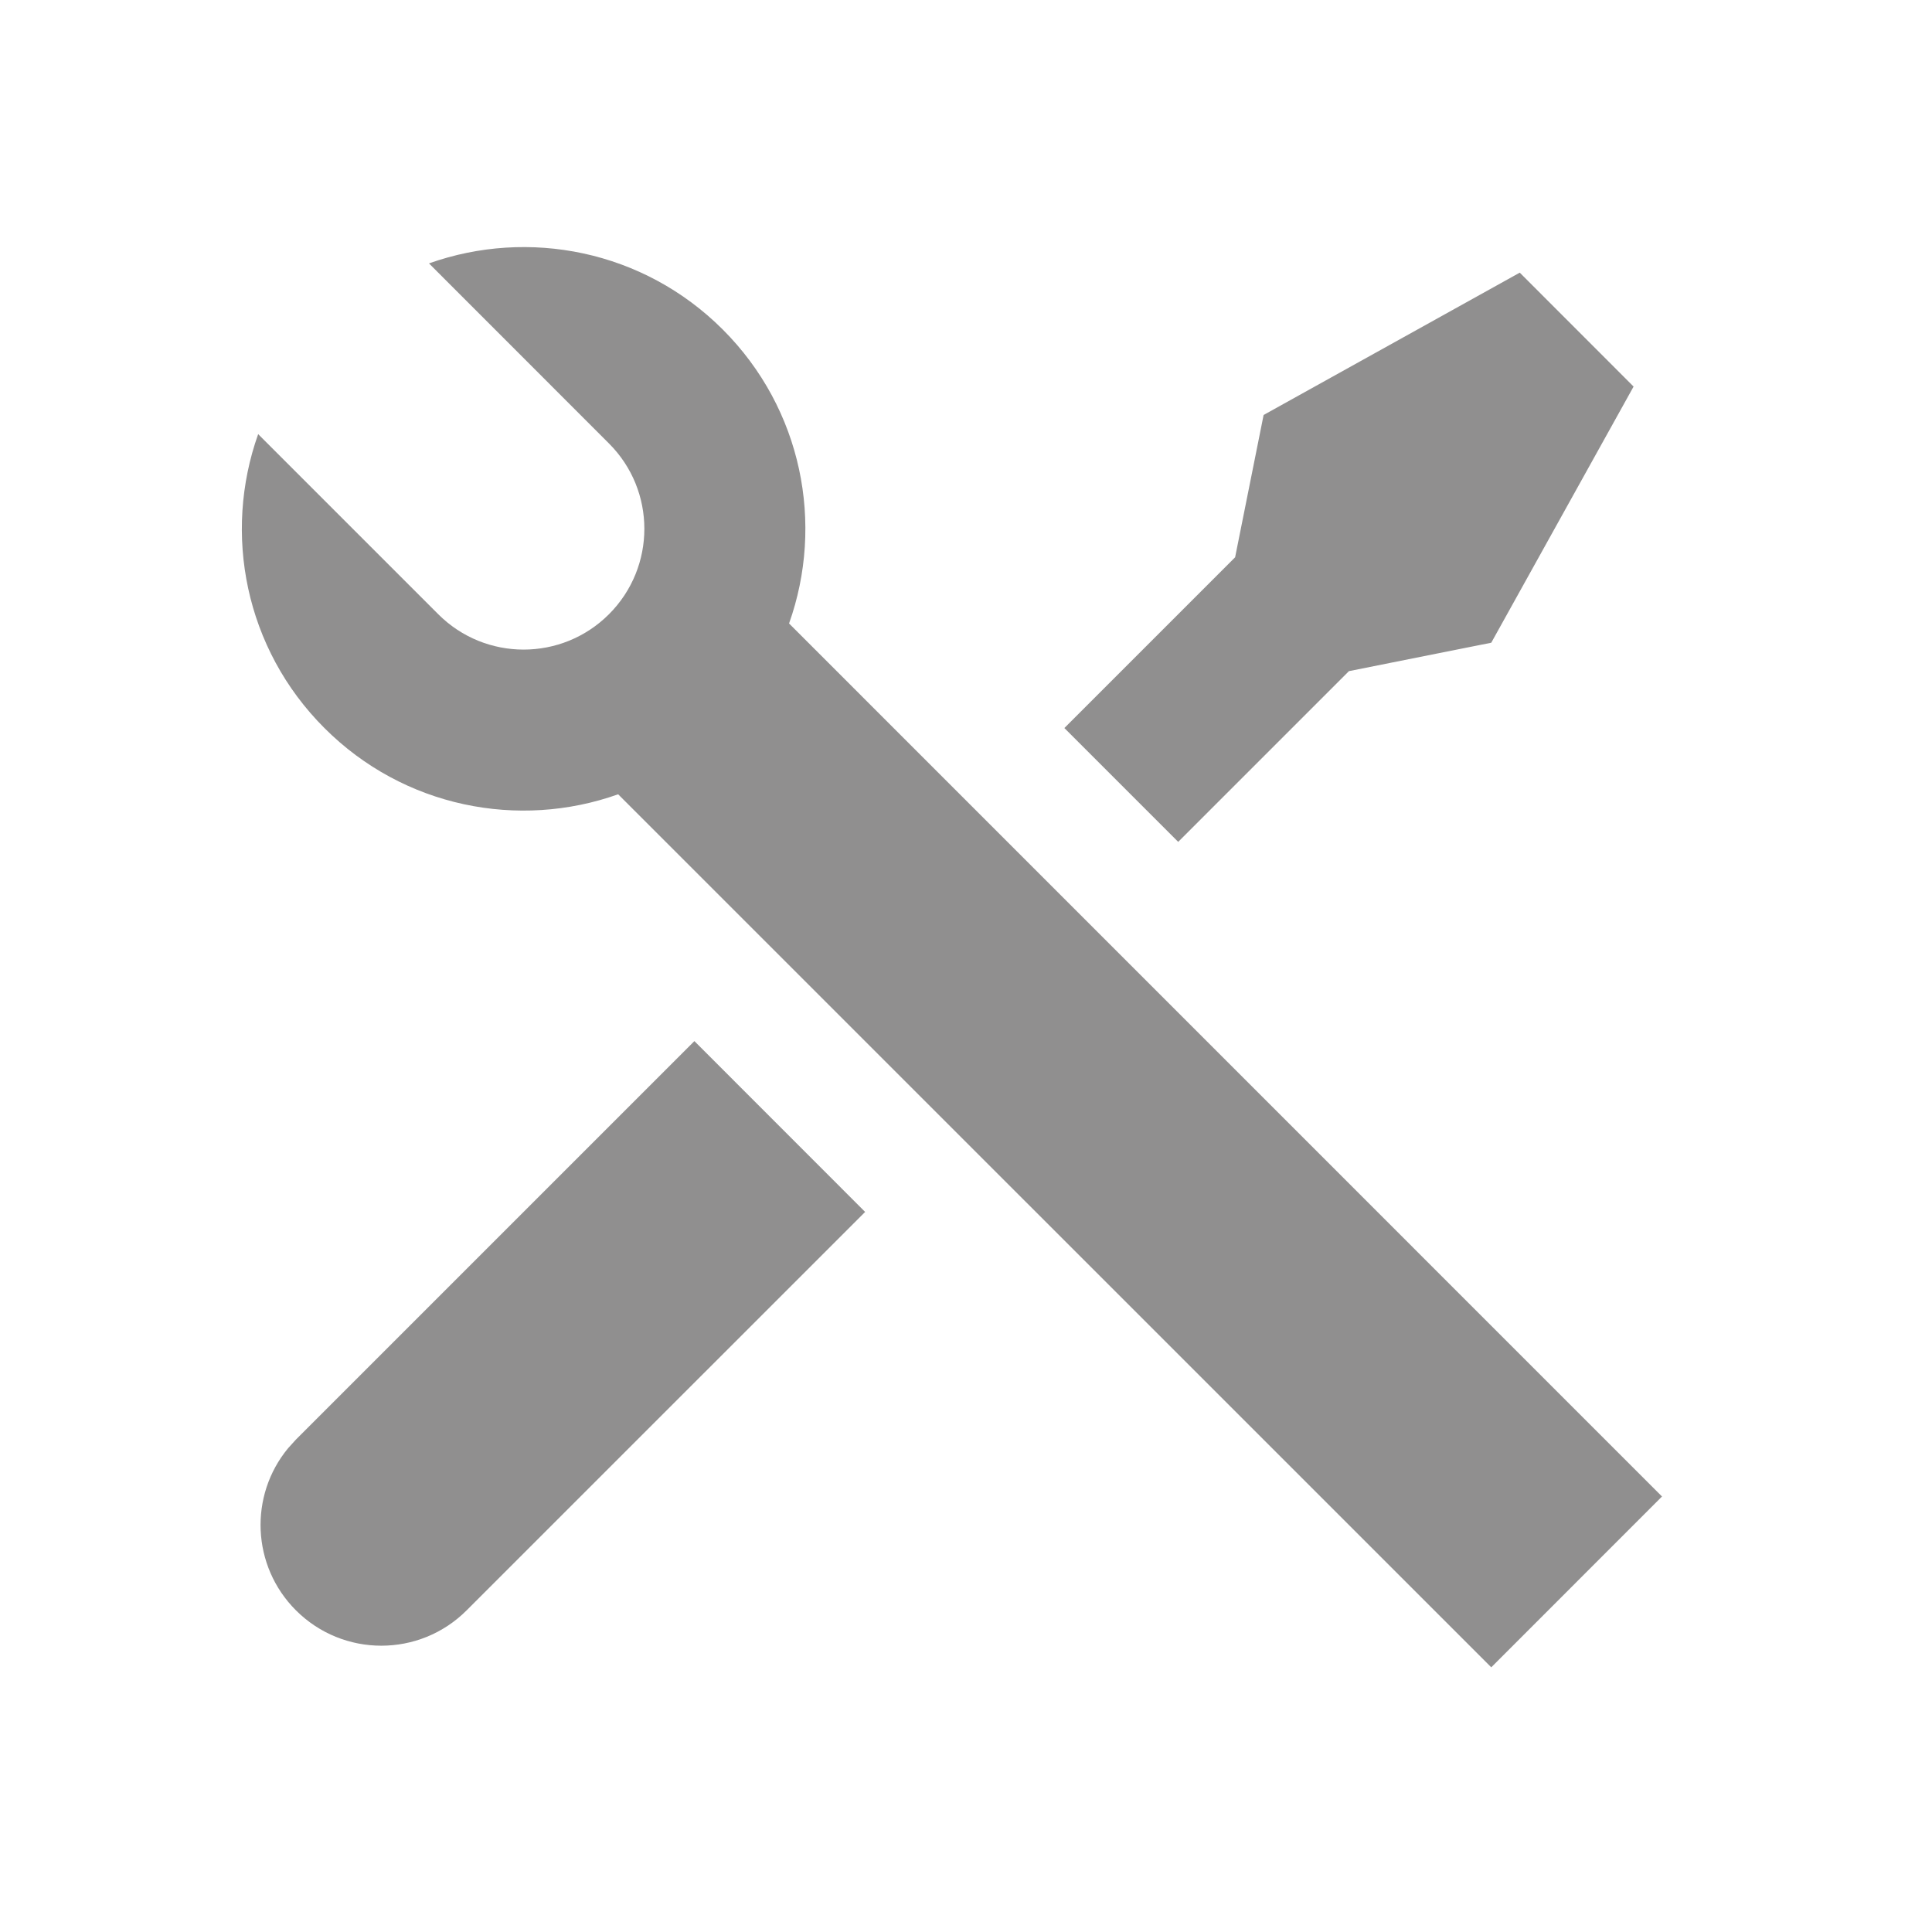
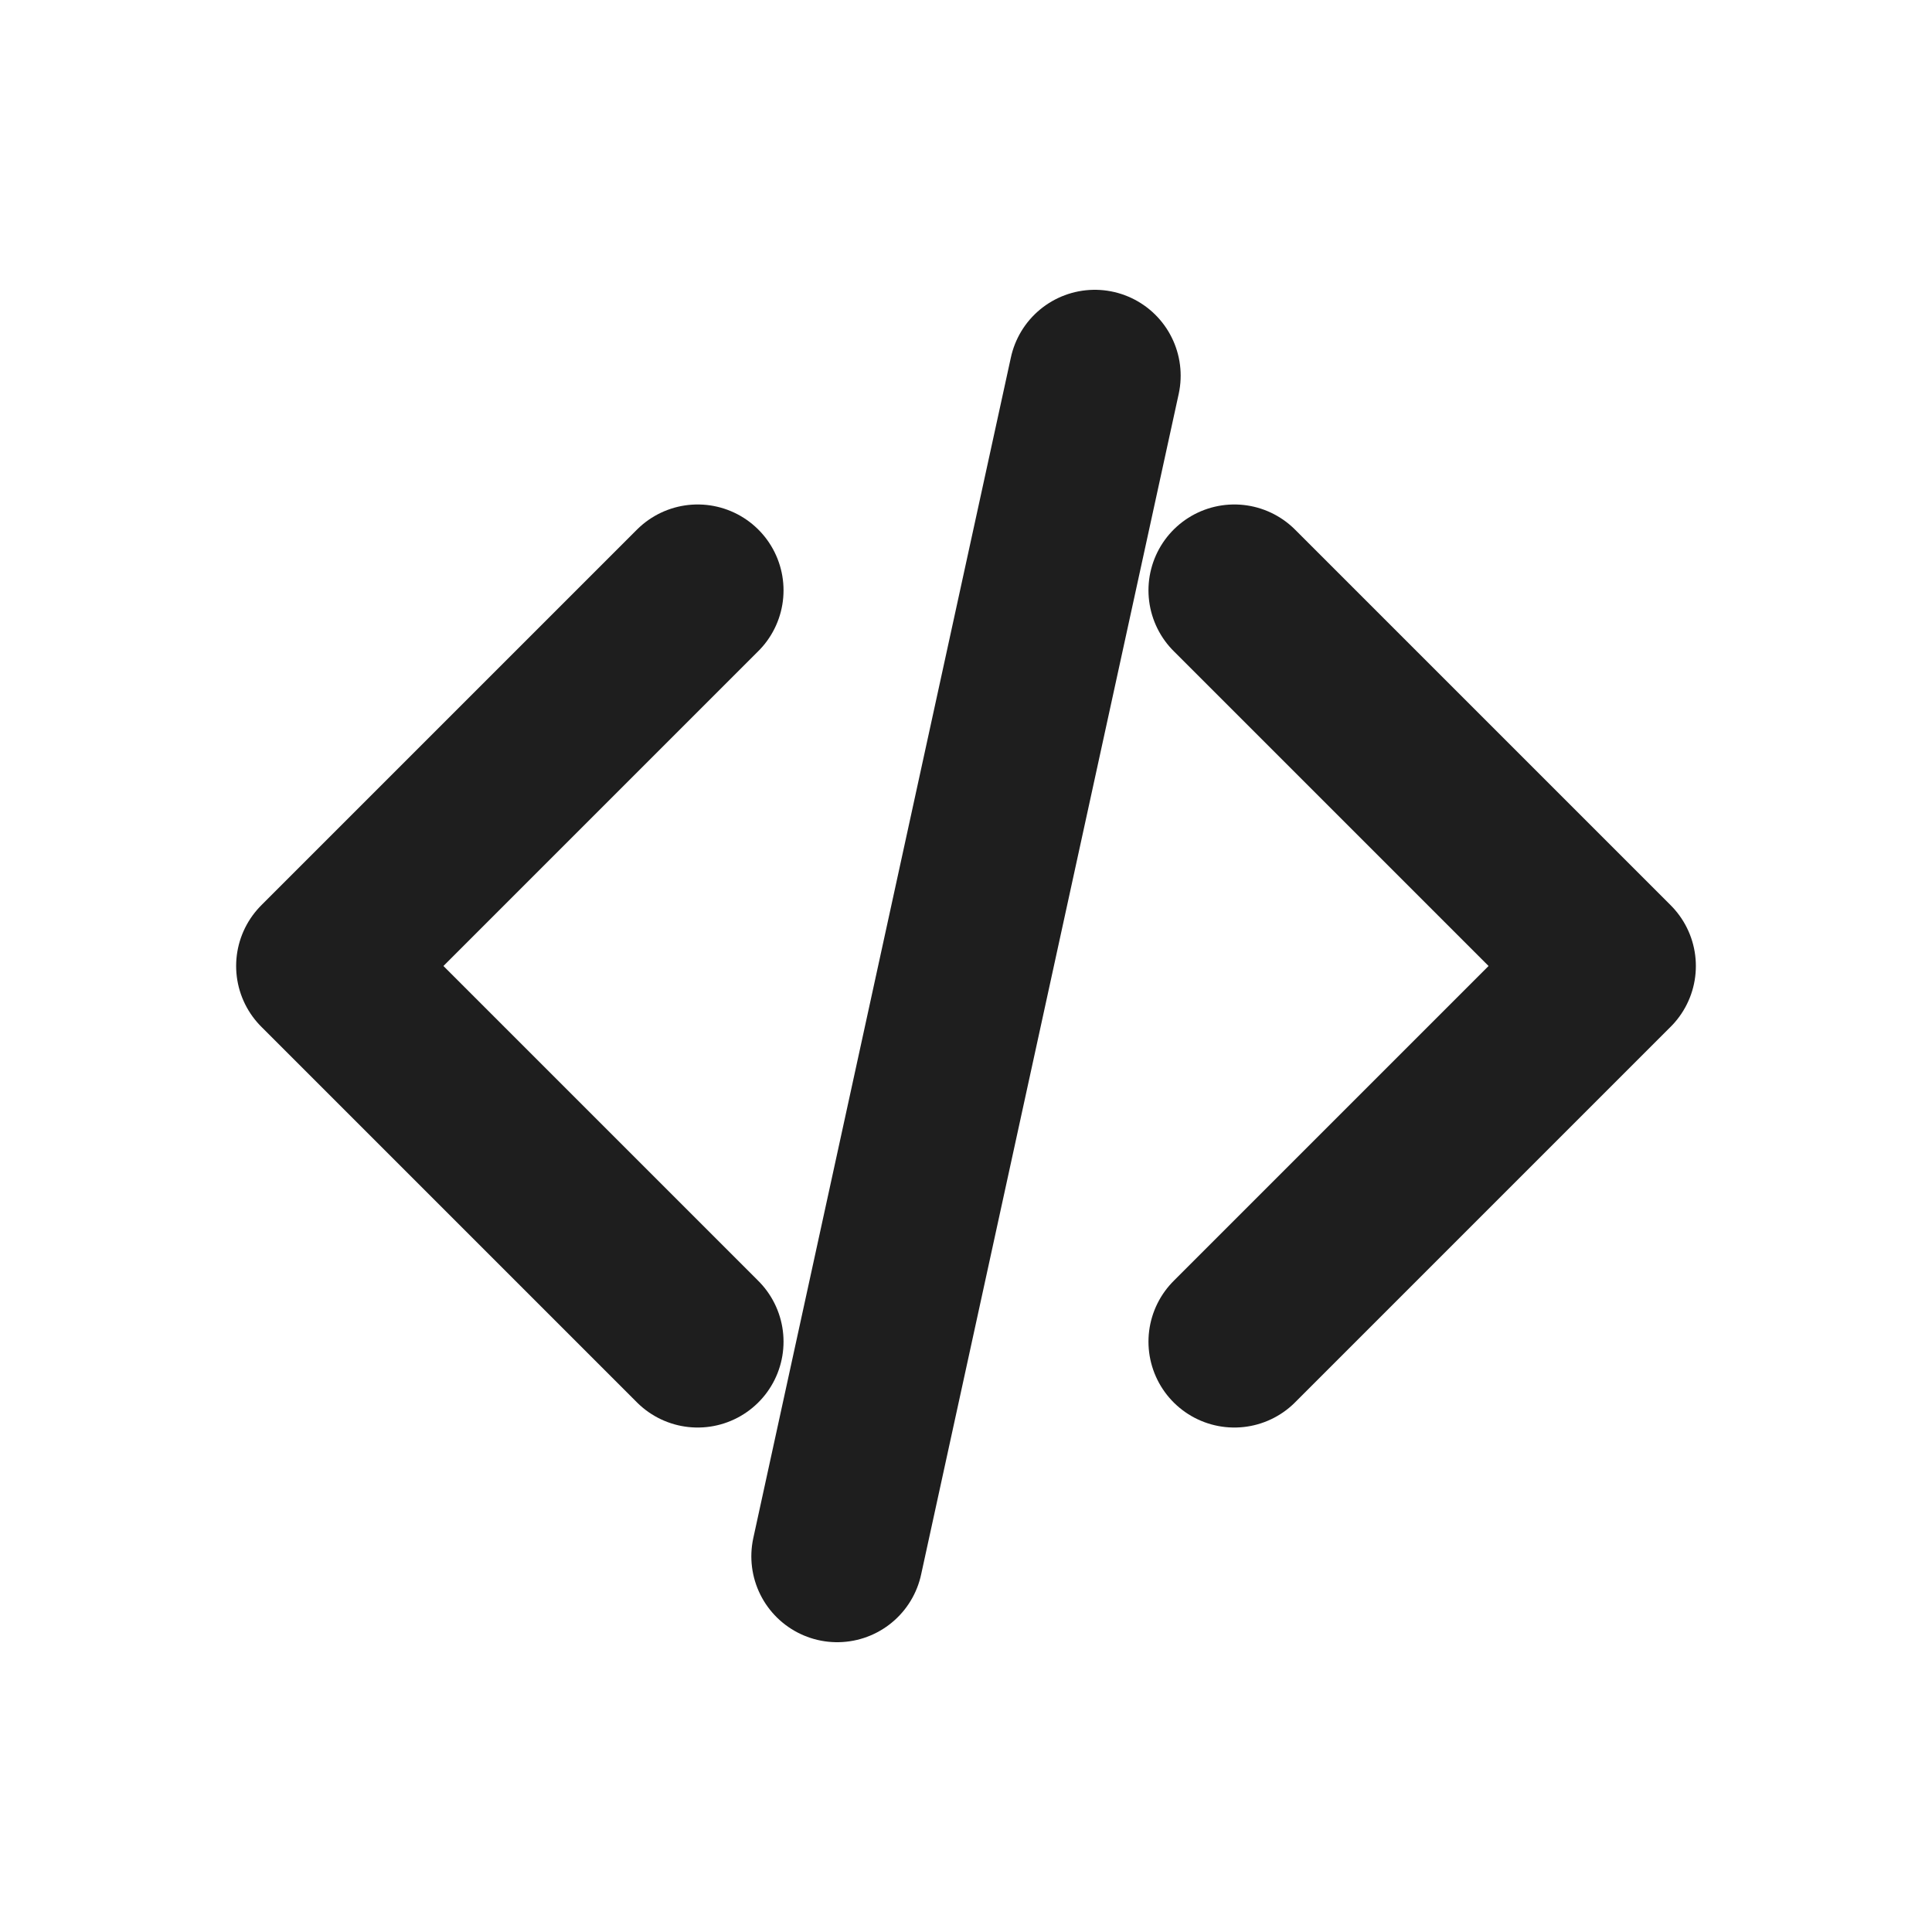
- <svg xmlns="http://www.w3.org/2000/svg" viewBox="0 0 24 24" width="24" height="24" fill="rgba(144,143,143,1)">
-   <path d="M5.329 3.272C6.563 2.833 7.992 3.107 8.979 4.094C9.967 5.082 10.241 6.512 9.802 7.745L20.646 18.59L18.525 20.712L7.679 9.867C6.446 10.306 5.016 10.031 4.03 9.044C3.042 8.057 2.768 6.627 3.207 5.393L5.444 7.63C6.03 8.216 6.979 8.216 7.565 7.63C8.151 7.044 8.151 6.094 7.565 5.509L5.329 3.272ZM15.697 5.155L18.879 3.387L20.293 4.802L18.525 7.984L16.757 8.337L14.636 10.458L13.222 9.044L15.343 6.923L15.697 5.155ZM8.626 12.933L10.747 15.055L5.797 20.004C5.212 20.59 4.262 20.59 3.676 20.004C3.125 19.453 3.092 18.579 3.579 17.99L3.676 17.883L8.626 12.933Z" />
+ <svg xmlns="http://www.w3.org/2000/svg" width="18" height="18" viewBox="0 0 18 18" fill="none" stroke="#1E1E1E" stroke-width="1.6" stroke-linecap="round" stroke-linejoin="round">
+   <path d="M6.5 5.5L3 9l3.5 3.5" />
+   <path d="M11.5 5.5L15 9l-3.5 3.5" />
+   <path d="M10.2 3.5l-2.4 11" />
</svg>
